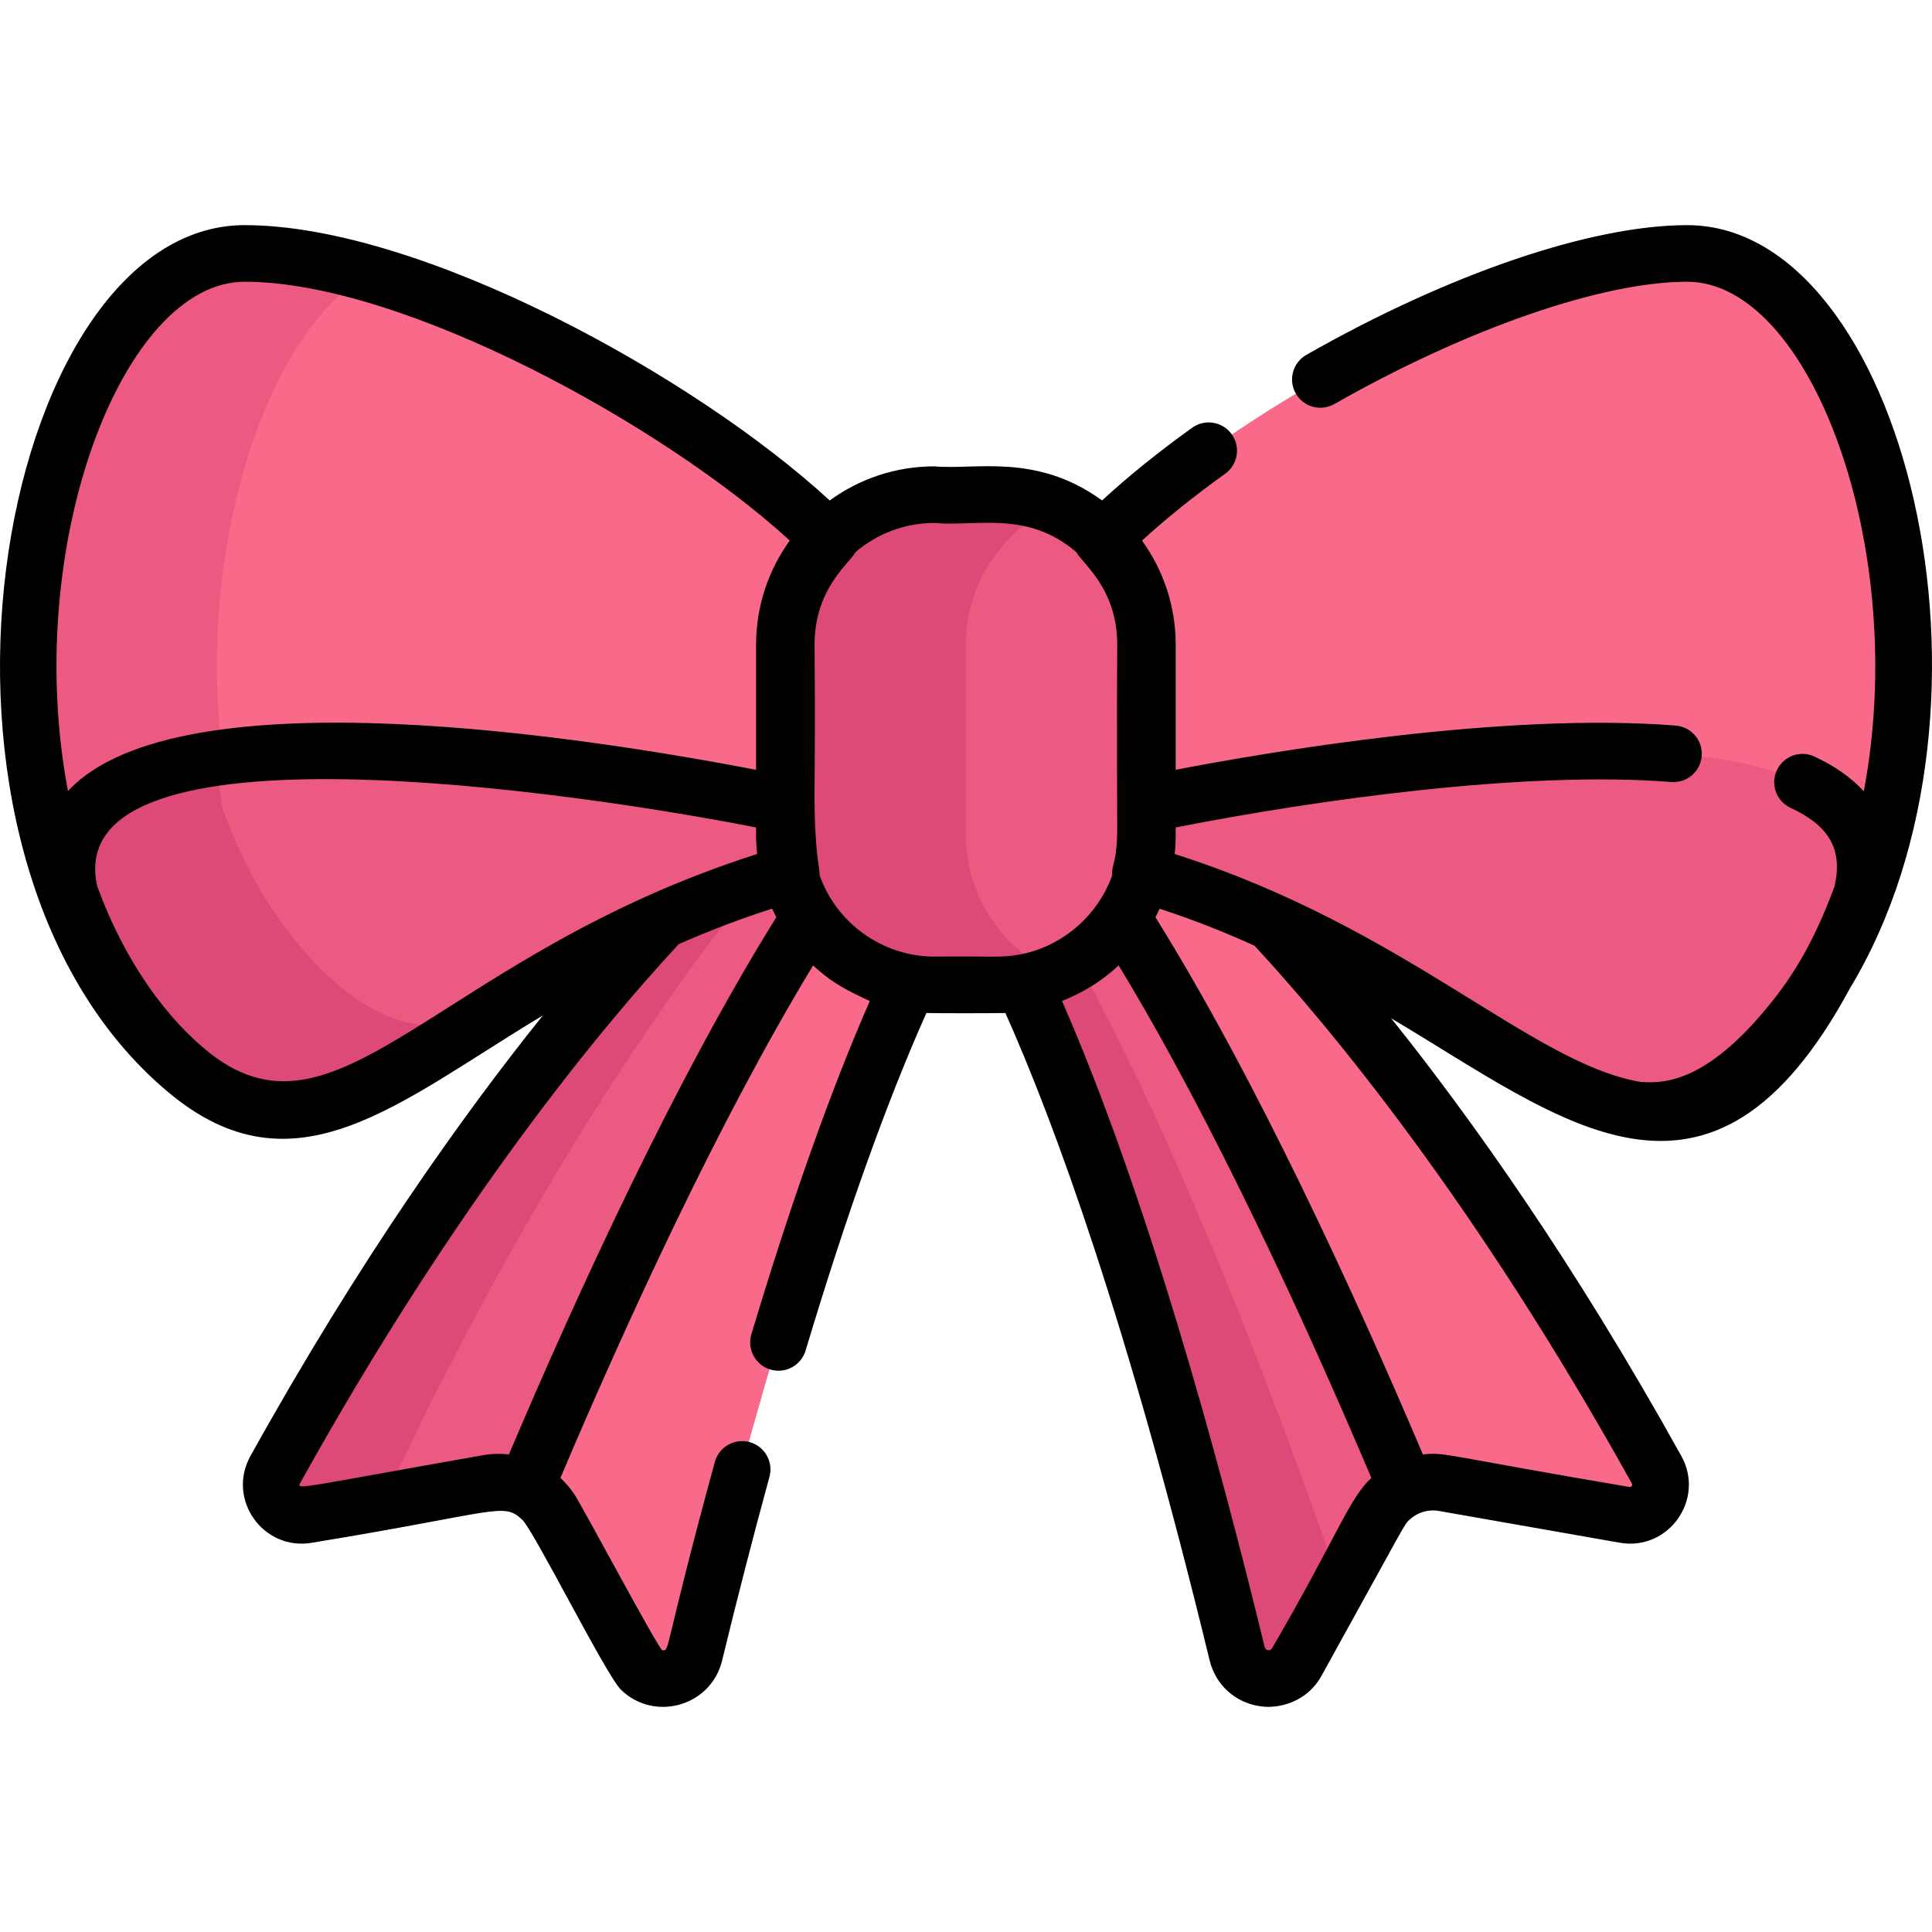
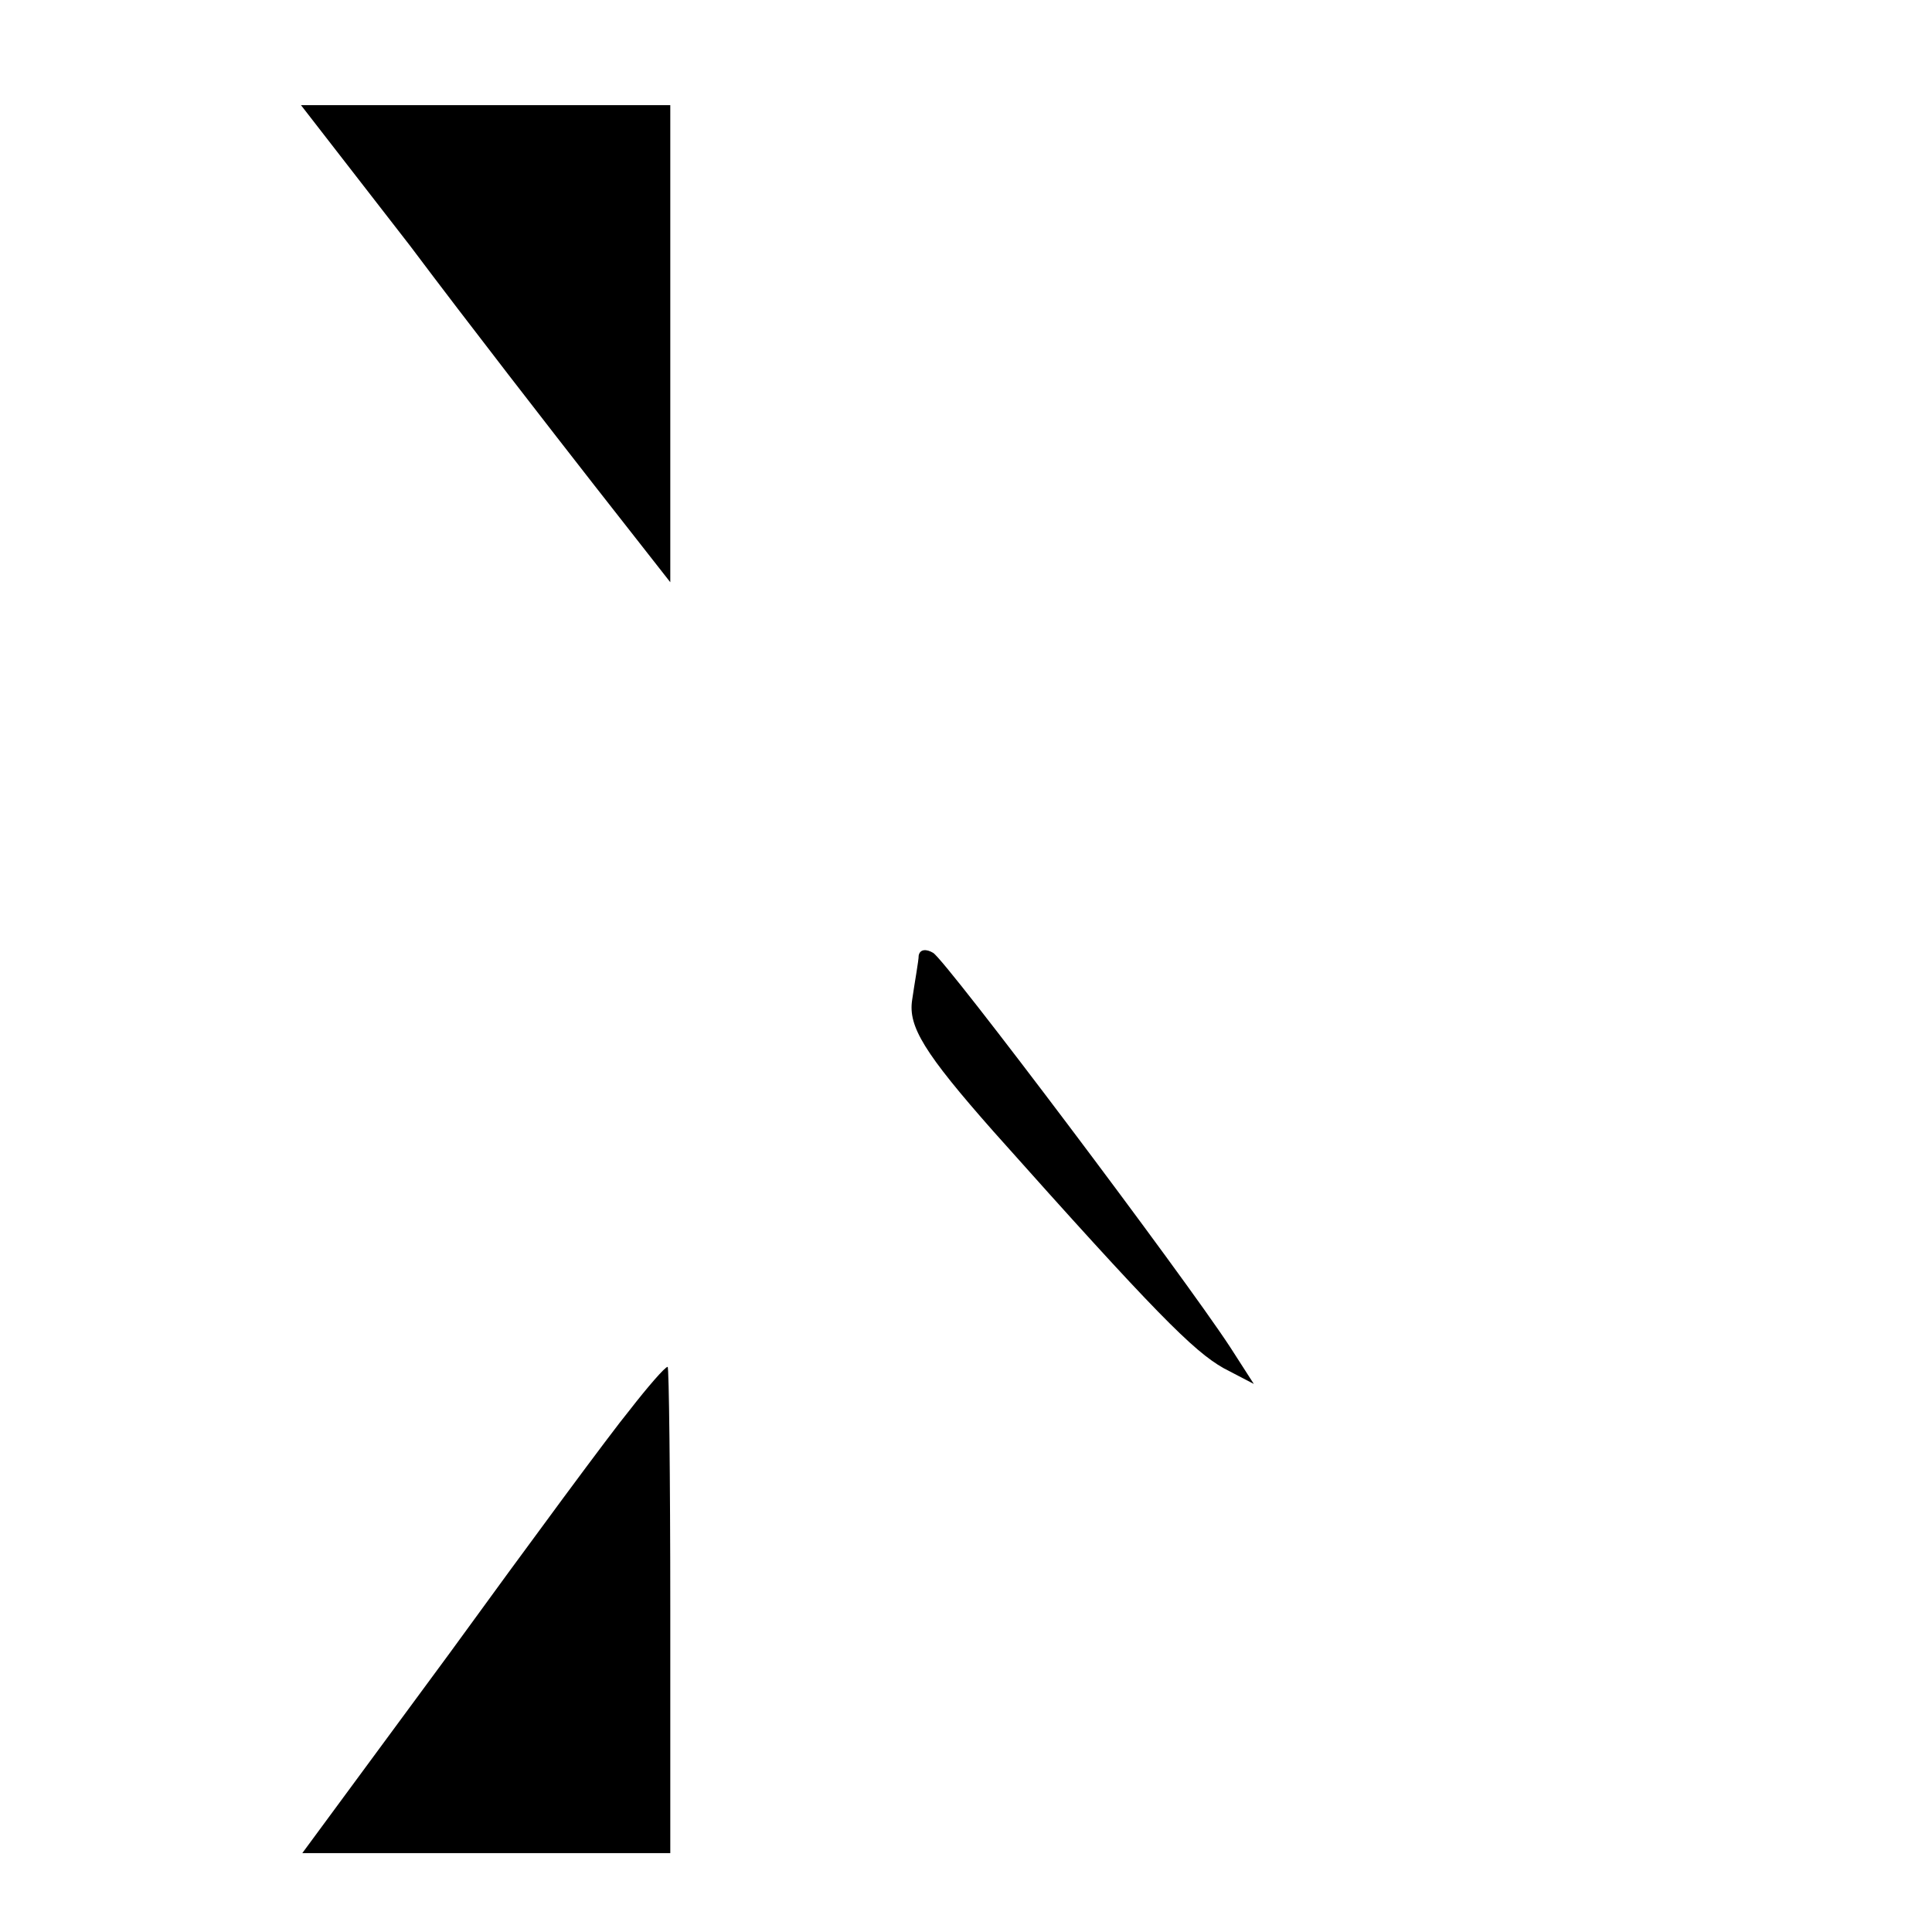
- <svg xmlns="http://www.w3.org/2000/svg" version="1.1" id="Capa_1" x="0px" y="0px" viewBox="0 0 512 512" style="enable-background:new 0 0 512 512;" xml:space="preserve">
-   <path style="fill:#F96989;" d="M447.109,67.164c-42.408,0-117.644,38.456-155.123,75.901c7.149,7.12,11.592,16.959,11.592,27.785  c-0.413,50.017,0.973,51.94-1.348,60.549c99.136,28.631,123.907,99.65,172.746,39.311C530.708,201.851,499.53,67.164,447.109,67.164  z" />
-   <path style="fill:#ED5A81;" d="M209.228,230.543c-12.358,3.593-23.558,7.85-33.797,12.427  c-21.958,23.472-60.859,70.563-102.501,145.527c-3.318,5.973,1.761,13.131,8.492,11.949l47.922-8.419  c6.951-1.221,13.911,2.108,17.323,8.287l21.584,39.086c3.776,6.839,13.983,5.475,15.827-2.117  c9.36-38.535,30.822-121.742,56.834-177.853C225.575,256.806,213.21,245.378,209.228,230.543z" />
-   <path style="fill:#DD4A78;" d="M104.015,392.724c38.277-81.163,75.626-133.251,97.18-159.695c-9.23,3.013-17.793,6.377-25.765,9.941  c-21.958,23.472-60.859,70.563-102.501,145.527c-3.318,5.973,1.761,13.131,8.492,11.949l21.769-3.824  C103.157,395.346,103.403,394.023,104.015,392.724z" />
-   <path style="fill:#F96989;" d="M336.94,243.426c-10.563-4.86-21.927-9.303-34.221-12.883c-3.982,14.835-16.348,26.265-31.686,28.886  c26.012,56.111,47.474,139.319,56.834,177.853c1.844,7.592,12.051,8.957,15.827,2.117l21.584-39.086  c3.411-6.178,10.372-9.508,17.323-8.287l47.922,8.419c6.73,1.182,11.81-5.976,8.492-11.949  C397.641,314.012,358.973,267.047,336.94,243.426z" />
-   <path style="fill:#ED5A81;" d="M297.418,242.194c-5.947,8.939-15.393,15.356-26.386,17.234  c26.012,56.111,47.474,139.319,56.834,177.853c1.844,7.592,12.051,8.957,15.827,2.117l21.584-39.086  c1.724-3.122,4.355-5.512,7.431-6.959C354.944,351.121,326.539,287.884,297.418,242.194z" />
-   <path style="fill:#DD4A78;" d="M285.157,254.058c-4.245,2.632-9.014,4.496-14.124,5.37c26.012,56.111,47.474,139.319,56.834,177.853  c1.844,7.592,12.051,8.957,15.827,2.117l11.173-20.231C341.364,380.368,314.405,306.843,285.157,254.058z" />
-   <path style="fill:#F96989;" d="M214.527,242.194c5.947,8.939,15.393,15.356,26.386,17.234  c-26.012,56.111-47.474,139.319-56.834,177.853c-1.844,7.592-12.051,8.957-15.827,2.117l-21.584-39.086  c-1.724-3.122-4.355-5.512-7.431-6.959C157.001,351.121,185.405,287.884,214.527,242.194z" />
-   <path style="fill:#ED5A81;" d="M303.578,213.253c-0.18,5.678,0.623,10.836-1.348,18.146  c100.33,28.973,138.807,115.594,185.674,18.638c2.086-4.315,3.948-8.799,5.497-13.091  C509.031,170.624,314.049,211.037,303.578,213.253z" />
-   <path style="fill:#F96989;" d="M208.368,170.85c0-10.827,4.442-20.664,11.592-27.785C182.48,105.62,107.244,67.164,64.836,67.164  c-52.421,0-83.599,134.688-27.867,203.545c48.838,60.34,73.609-10.68,172.745-39.311  C207.387,222.765,208.777,220.306,208.368,170.85z" />
-   <g>
-     <path style="fill:#ED5A81;" d="M86.974,270.71C37.808,209.966,56.283,98.014,97.305,72.467   c-11.931-3.383-23.017-5.302-32.469-5.302c-52.421,0-83.599,134.687-27.867,203.545c23.585,29.138,41.557,27.641,65,15.081   C97.166,282.126,92.209,277.178,86.974,270.71z" />
-     <path style="fill:#ED5A81;" d="M208.368,213.253c-10.475-2.216-205.452-42.629-189.823,23.693   c3.285,9.102,7.698,18.393,13.156,26.572c8.083,12.126,21.152,26.428,35.457,29.879c33.396,8.068,65.699-39.816,142.558-61.997   C208.841,228.156,208.559,219.257,208.368,213.253z" />
+ <svg xmlns="http://www.w3.org/2000/svg" version="1.0" width="147pt" height="147pt" viewBox="0 0 147 147" preserveAspectRatio="xMidYMid meet">
+   <g transform="translate(0,147) scale(0.1,-0.1)" fill="#000000" stroke="none">
+     <path d="M312 1283 c45 -60 108 -141 140 -182 l58 -74 0 182 0 181 -140 0 -141 0 83 -107z" />
+     <path d="M699 743 c0 -4 -3 -20 -5 -34 -3 -20 9 -40 62 -100 123 -138 152 -167 175 -180 l23 -12 -18 28 c-36 55 -216 294 -226 300 -5 3 -10 3 -11 -2z" />
+     <path d="M479 397 c-14 -17 -76 -101 -137 -185 l-112 -152 140 0 140 0 0 185 c0 102 -1 185 -2 185 -2 0 -15 -15 -29 -33z" />
  </g>
-   <path style="fill:#DD4A78;" d="M107.66,270.895c-14.305-3.451-27.375-17.752-35.457-29.879c-5.458-8.179-9.871-17.47-13.156-26.572  c-1.224-5.194-1.156-9.735,0.015-13.689c-27.275,3.69-45.764,13.926-40.518,36.19c3.285,9.102,7.698,18.393,13.156,26.572  c8.083,12.126,21.152,26.427,35.457,29.879c18.498,4.469,36.665-8.231,62.25-24.218C121.91,271.779,114.81,272.622,107.66,270.895z" />
-   <path style="fill:#ED5A81;" d="M264.316,130.588H247.63c-22.2,0-40.263,18.061-40.263,40.262v50.395  c0,22.2,18.062,40.263,40.263,40.263h16.686c22.2,0,40.263-18.062,40.263-40.263v-50.395  C304.579,148.649,286.517,130.588,264.316,130.588z" />
-   <path style="fill:#DD4A78;" d="M255.973,221.244v-50.395c0-16.533,10.02-30.764,24.303-36.955  c-11.455-4.965-19.636-2.751-32.646-3.306c-22.2,0-40.263,18.061-40.263,40.262v50.395c0,22.2,18.062,40.263,40.263,40.263h16.686  c5.668,0,11.063-1.183,15.96-3.306C265.992,252.008,255.973,237.778,255.973,221.244z" />
-   <path d="M447.109,59.664c-25.372,0-63.096,12.852-100.911,34.377c-3.6,2.049-4.857,6.628-2.808,10.229  c2.048,3.6,6.629,4.858,10.229,2.808c35.123-19.992,70.947-32.412,93.491-32.412c32.728,0,59.001,70.714,46.818,135.01  c-3.336-3.6-7.708-6.692-13.084-9.189c-3.76-1.749-8.218-0.114-9.962,3.643c-1.745,3.757-0.114,8.218,3.643,9.962  c10.317,4.792,13.826,11.008,11.67,20.73c-5.732,15.692-11.78,24.659-17.05,31.17c-15.84,19.571-26.77,21.43-34.549,20.702  c-29.009-5.054-62.002-40.849-123.293-60.372c0.37-3.447,0.253-5.76,0.276-7.038c37.789-7.429,92.962-15.094,131.324-12.043  c4.145,0.309,7.743-2.755,8.071-6.883c0.328-4.13-2.754-7.743-6.883-8.071c-45.856-3.639-108.163,7.027-132.513,11.713v-33.148  c0-10.295-3.318-19.824-8.929-27.595c6.387-5.846,13.77-11.785,22.041-17.716c3.366-2.413,4.139-7.099,1.725-10.466  c-2.414-3.367-7.101-4.138-10.466-1.725c-8.953,6.418-16.949,12.88-23.89,19.274c-17.381-12.65-33.551-8.038-44.432-9.035  c-10.363,0-19.951,3.361-27.75,9.039C184.263,99.806,111.597,59.664,64.836,59.664c-66.026,0-95.839,166.576-20.206,229.814  c0,0,0.005,0.004,0.007,0.006c33.518,28.019,60.947,2.581,99.23-20.38c-21.114,26.29-48.647,64.818-77.495,116.752  c-6.38,11.489,3.4,25.249,16.347,22.979c49.57-8.128,50.603-10.865,55.683-6.084c3.186,3.008,22.17,41.17,26.187,45.071  c8.777,8.531,23.814,4.436,26.779-7.769c4.063-16.727,8.283-33.1,12.542-48.666c1.093-3.995-1.26-8.121-5.255-9.215  c-3.997-1.091-8.121,1.262-9.215,5.255c-13.708,50.111-11.816,50.245-13.926,49.877c-0.977-0.171-20.984-37.793-23.273-41.254  c-1.048-1.59-2.321-3.09-3.725-4.391c17.275-40.688,41.823-94.393,66.97-135.807c5.145,4.786,9.219,6.729,15.015,9.431  c-10.296,23.525-20.832,53.177-31.377,88.315c-1.19,3.967,1.061,8.149,5.028,9.34c3.966,1.189,8.149-1.061,9.34-5.028  c10.809-36.018,21.565-66.072,32.011-89.454c2.237,0.1,19.397,0.069,20.938,0c12.966,29.041,32.262,81.537,54.135,171.598  c1.576,6.485,6.867,11.249,13.481,12.134c1.251,0.167,2.279,0.146,2.178,0.146c0.1-0.026,9.233,0.358,14.022-8.308  c23.171-41.875,21.768-39.884,23.32-41.314c2.015-1.881,4.862-2.8,7.723-2.297l47.922,8.419  c12.936,2.285,22.73-11.489,16.347-22.978c-28.585-51.462-55.893-89.767-76.889-115.993c45.246,26.836,84.437,60.803,121.576-7.952  C535.754,186.548,504.298,59.664,447.109,59.664z M55.663,279.131c-11.093-8.806-22.373-23.645-29.91-44.31  c-10.122-45.727,128.787-24.531,174.614-15.537c0.022,1.204-0.102,3.509,0.276,7.036C116.162,253.312,90.058,305.964,55.663,279.131  z M134.862,385.439c-2.233-0.249-4.522-0.202-6.815,0.202c-47.157,8.285-49.553,9.298-48.559,7.497  c41.659-74.996,80.372-121.377,100.377-142.925c8.439-3.724,16.654-6.81,24.747-9.415c0.22,0.482,0.761,1.591,1.122,2.283  C179.118,285.786,153.027,342.681,134.862,385.439z M200.367,170.849v33.155c-42.447-8.137-152.842-26.143-182.357,5.626  C5.753,144.856,32.374,74.665,64.836,74.665c42.048,0,111.122,38.039,144.459,68.589  C203.685,151.025,200.367,160.555,200.367,170.849z M269.739,253.042c-4.551,0.774-6.276,0.337-22.109,0.465  c-13.508,0-25.889-8.643-30.438-21.59c0.13-1.869-1.454-6.068-1.326-23.112c0.06-7.939,0.151-19.935,0.002-37.982  c0.014-15.038,9.494-21.713,10.838-24.497c5.638-4.817,12.945-7.736,20.924-7.736c11.271,1.029,24.546-3.428,37.612,7.736  c1.333,2.761,10.836,9.499,10.836,24.464c-0.139,16.801-0.018,46.102-0.006,46.953c0.152,11.104-1.542,10.951-1.318,14.175  C290.842,243.045,280.919,251.177,269.739,253.042z M337.127,436.772c-0.488,0.886-1.744,0.685-1.973-0.263  c-12.284-50.579-31.335-120.144-53.71-171.228c5.655-2.308,10.407-5.148,15.014-9.431c25.151,41.417,49.697,95.122,66.969,135.807  C357.501,397.099,354.216,407.449,337.127,436.772z M432.459,393.14c0.262,0.471-0.118,1.008-0.638,0.919  c-49.167-8.303-48.626-9.299-54.737-8.616c-18.164-42.756-44.253-99.65-70.873-142.36c0.266-0.509,0.855-1.698,1.112-2.26  c8.68,2.825,17.025,6.122,25.14,9.805C352.388,272.146,390.976,318.461,432.459,393.14z" />
-   <g>
- </g>
-   <g>
- </g>
-   <g>
- </g>
-   <g>
- </g>
-   <g>
- </g>
-   <g>
- </g>
-   <g>
- </g>
-   <g>
- </g>
-   <g>
- </g>
-   <g>
- </g>
-   <g>
- </g>
-   <g>
- </g>
-   <g>
- </g>
-   <g>
- </g>
-   <g>
- </g>
</svg>
